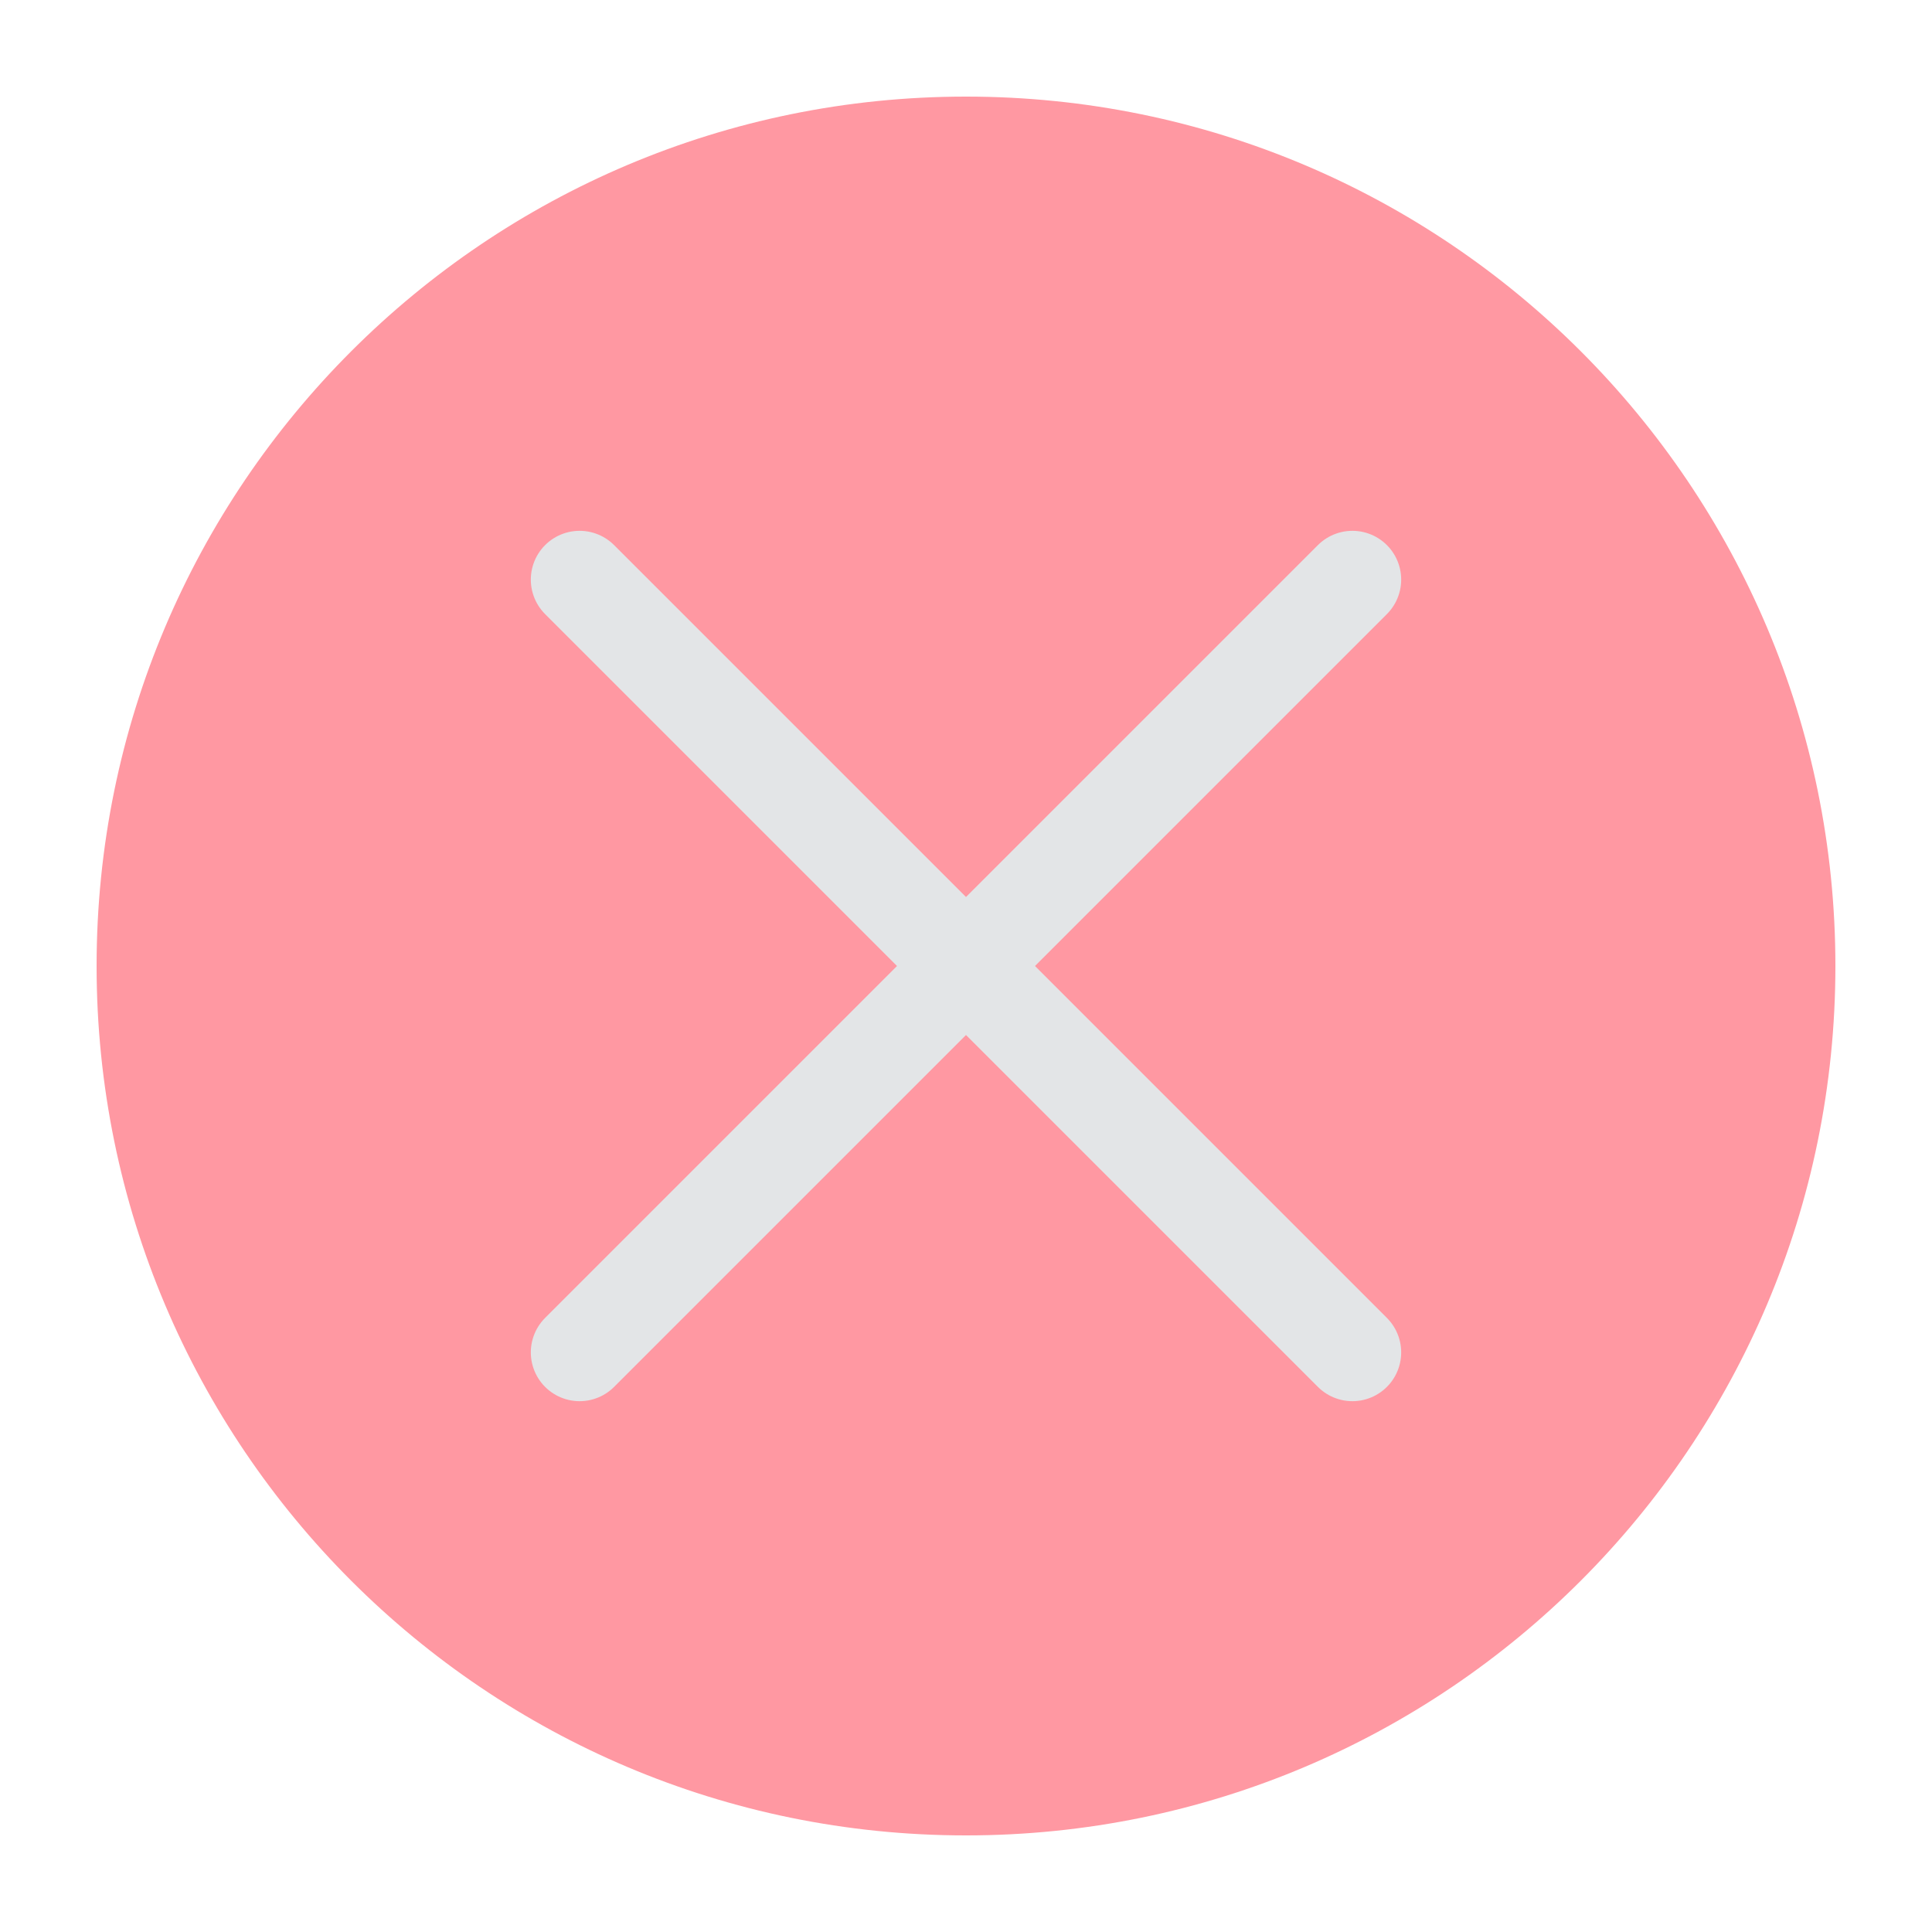
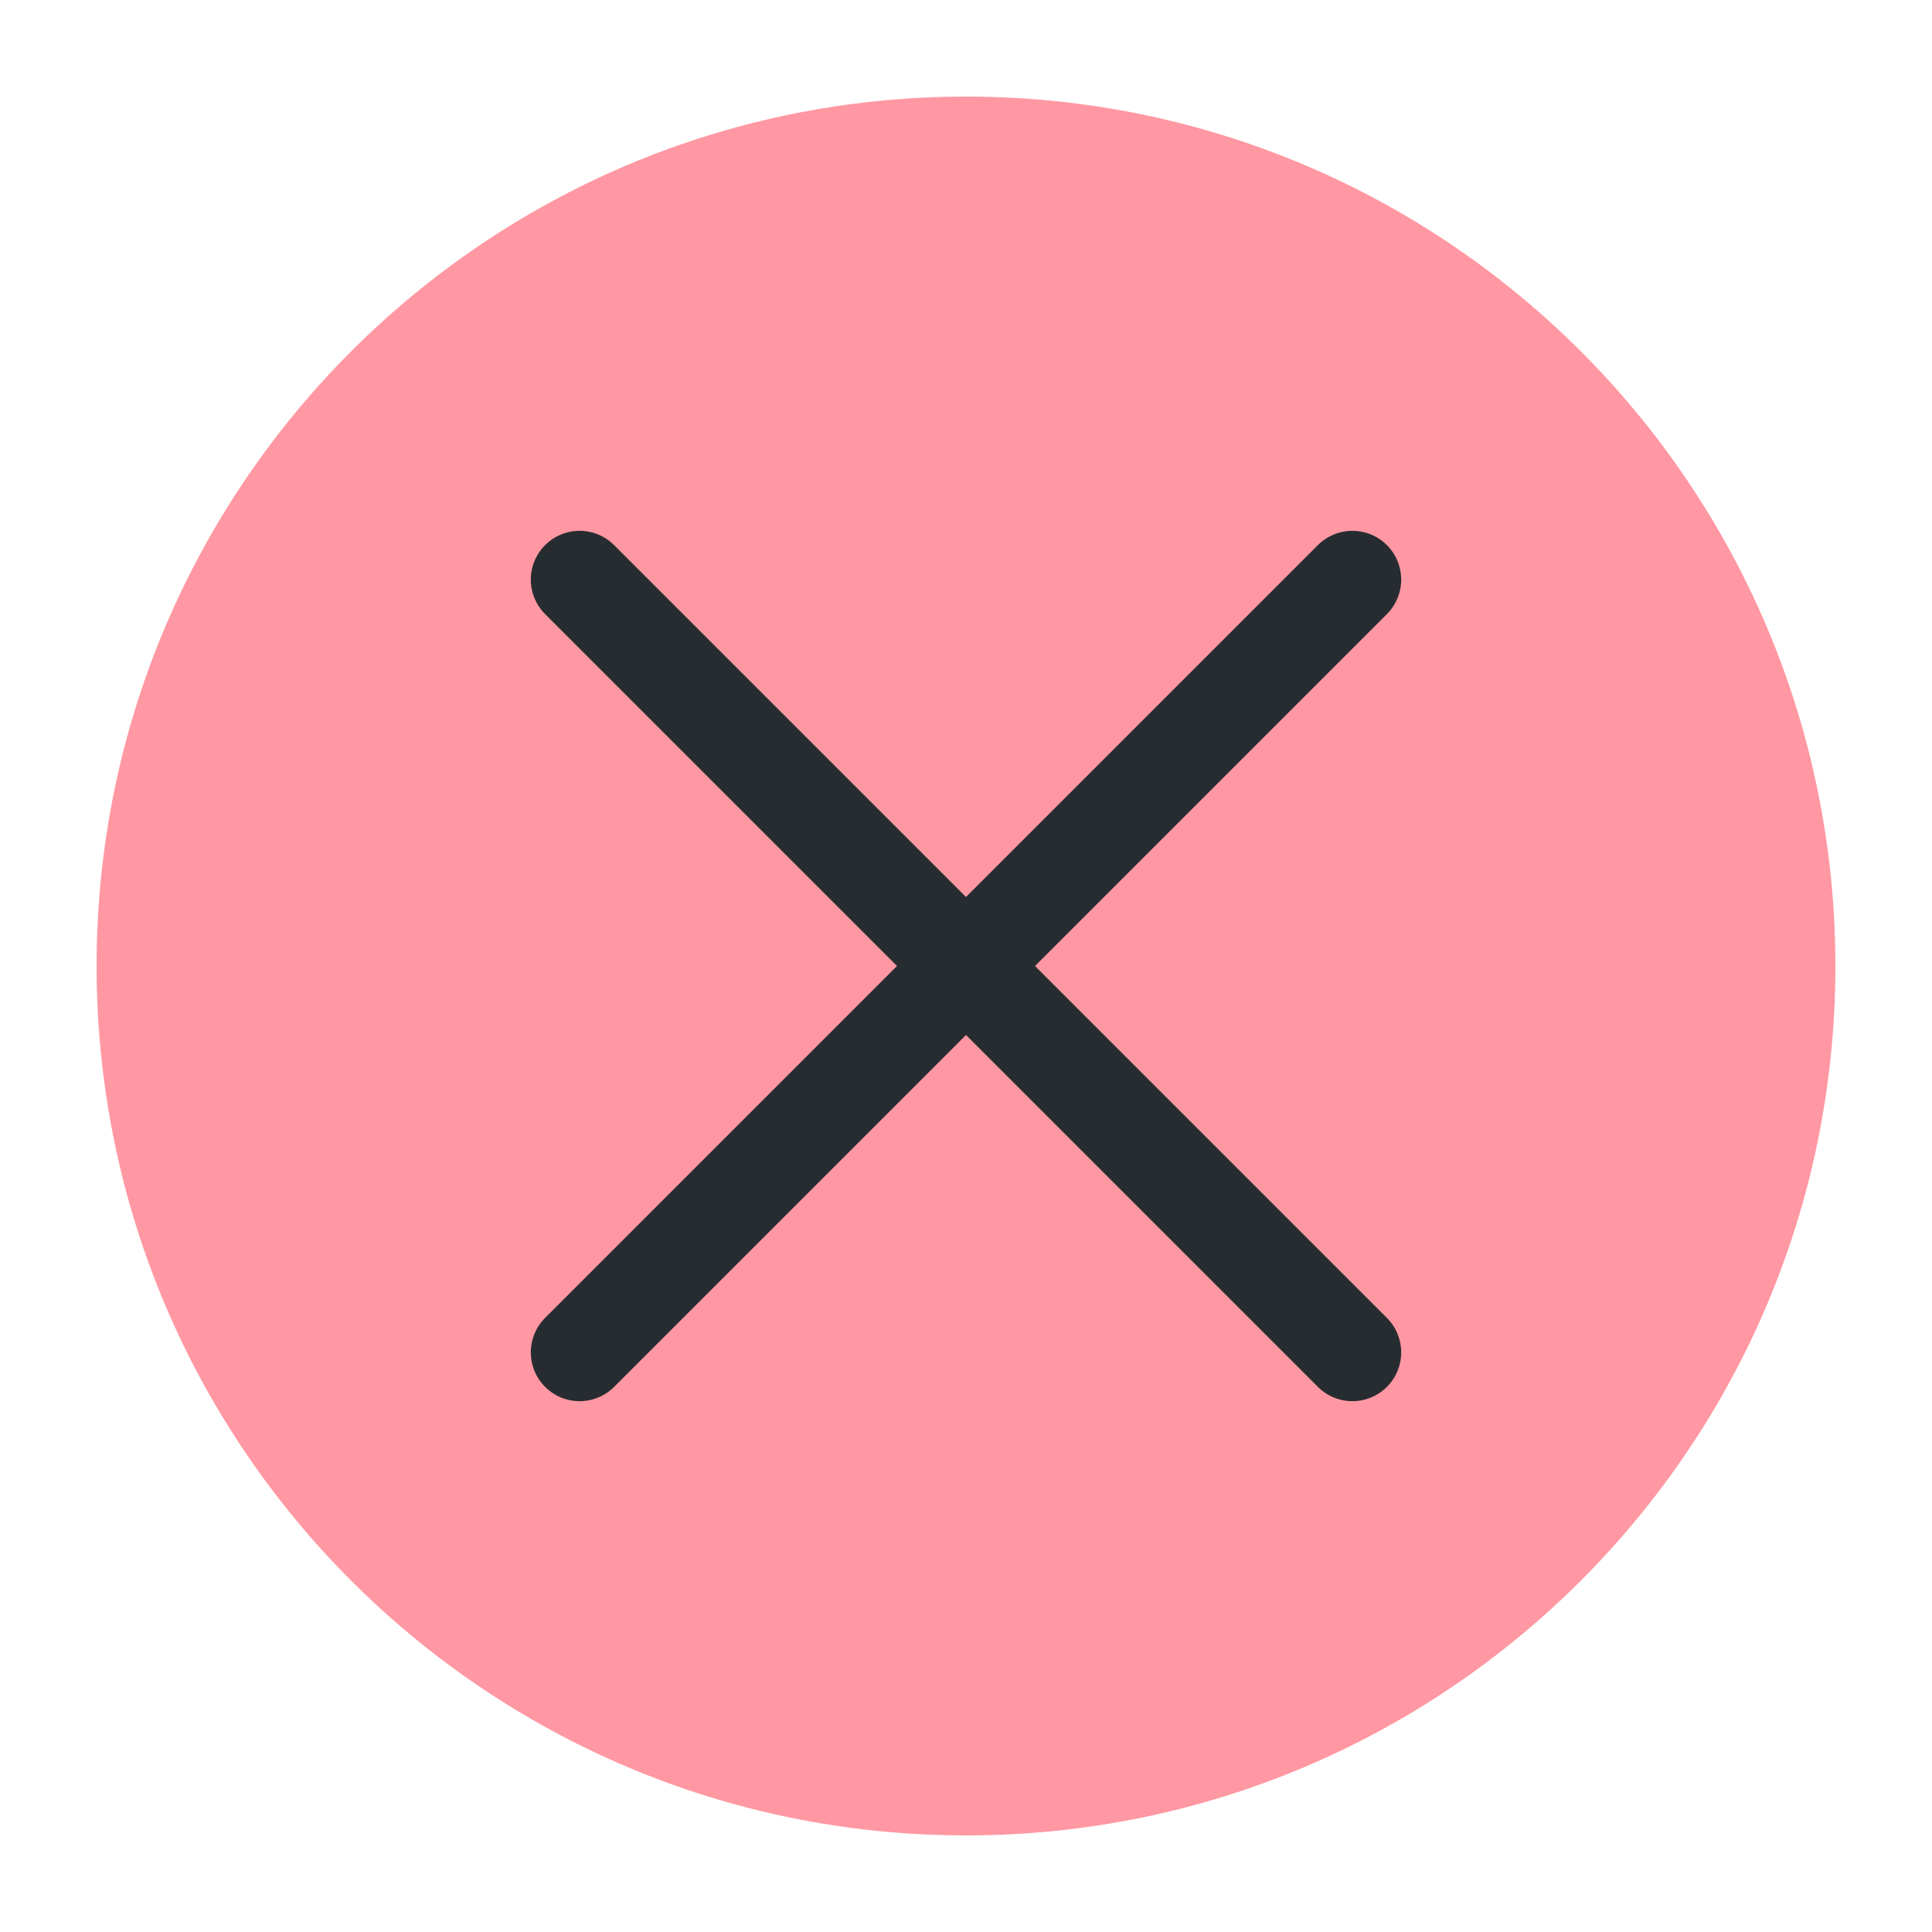
<svg xmlns="http://www.w3.org/2000/svg" viewBox="0 0 50 50" version="1.2" baseProfile="tiny">
  <defs>
</defs>
  <g fill="none" stroke="black" stroke-width="1" fill-rule="evenodd" stroke-linecap="square" stroke-linejoin="bevel">
    <g fill="#ff98a2" fill-opacity="1" stroke="none" transform="matrix(2.5,0,0,2.5,2.5,2.5)" font-family="Noto Sans CJK SC" font-size="10" font-weight="400" font-style="normal">
      <circle cx="9" cy="9" r="9" />
    </g>
-     <g fill="none" stroke="#e3e5e7" stroke-opacity="1" stroke-width="1.01" stroke-linecap="round" stroke-linejoin="miter" stroke-miterlimit="2" transform="matrix(2.5,0,0,2.5,2.5,2.5)" font-family="Noto Sans CJK SC" font-size="10" font-weight="400" font-style="normal">
+     <g fill="none" stroke="#272c31" stroke-opacity="1" stroke-width="1.01" stroke-linecap="round" stroke-linejoin="miter" stroke-miterlimit="2" transform="matrix(2.5,0,0,2.5,2.5,2.5)" font-family="Noto Sans CJK SC" font-size="10" font-weight="400" font-style="normal">
      <polyline fill="none" vector-effect="none" points="5,5 13,13 " />
      <polyline fill="none" vector-effect="none" points="13,5 5,13 " />
    </g>
    <g fill="none" stroke="#000000" stroke-opacity="1" stroke-width="1" stroke-linecap="square" stroke-linejoin="bevel" transform="matrix(1,0,0,1,0,0)" font-family="Noto Sans CJK SC" font-size="10" font-weight="400" font-style="normal">
</g>
  </g>
</svg>
